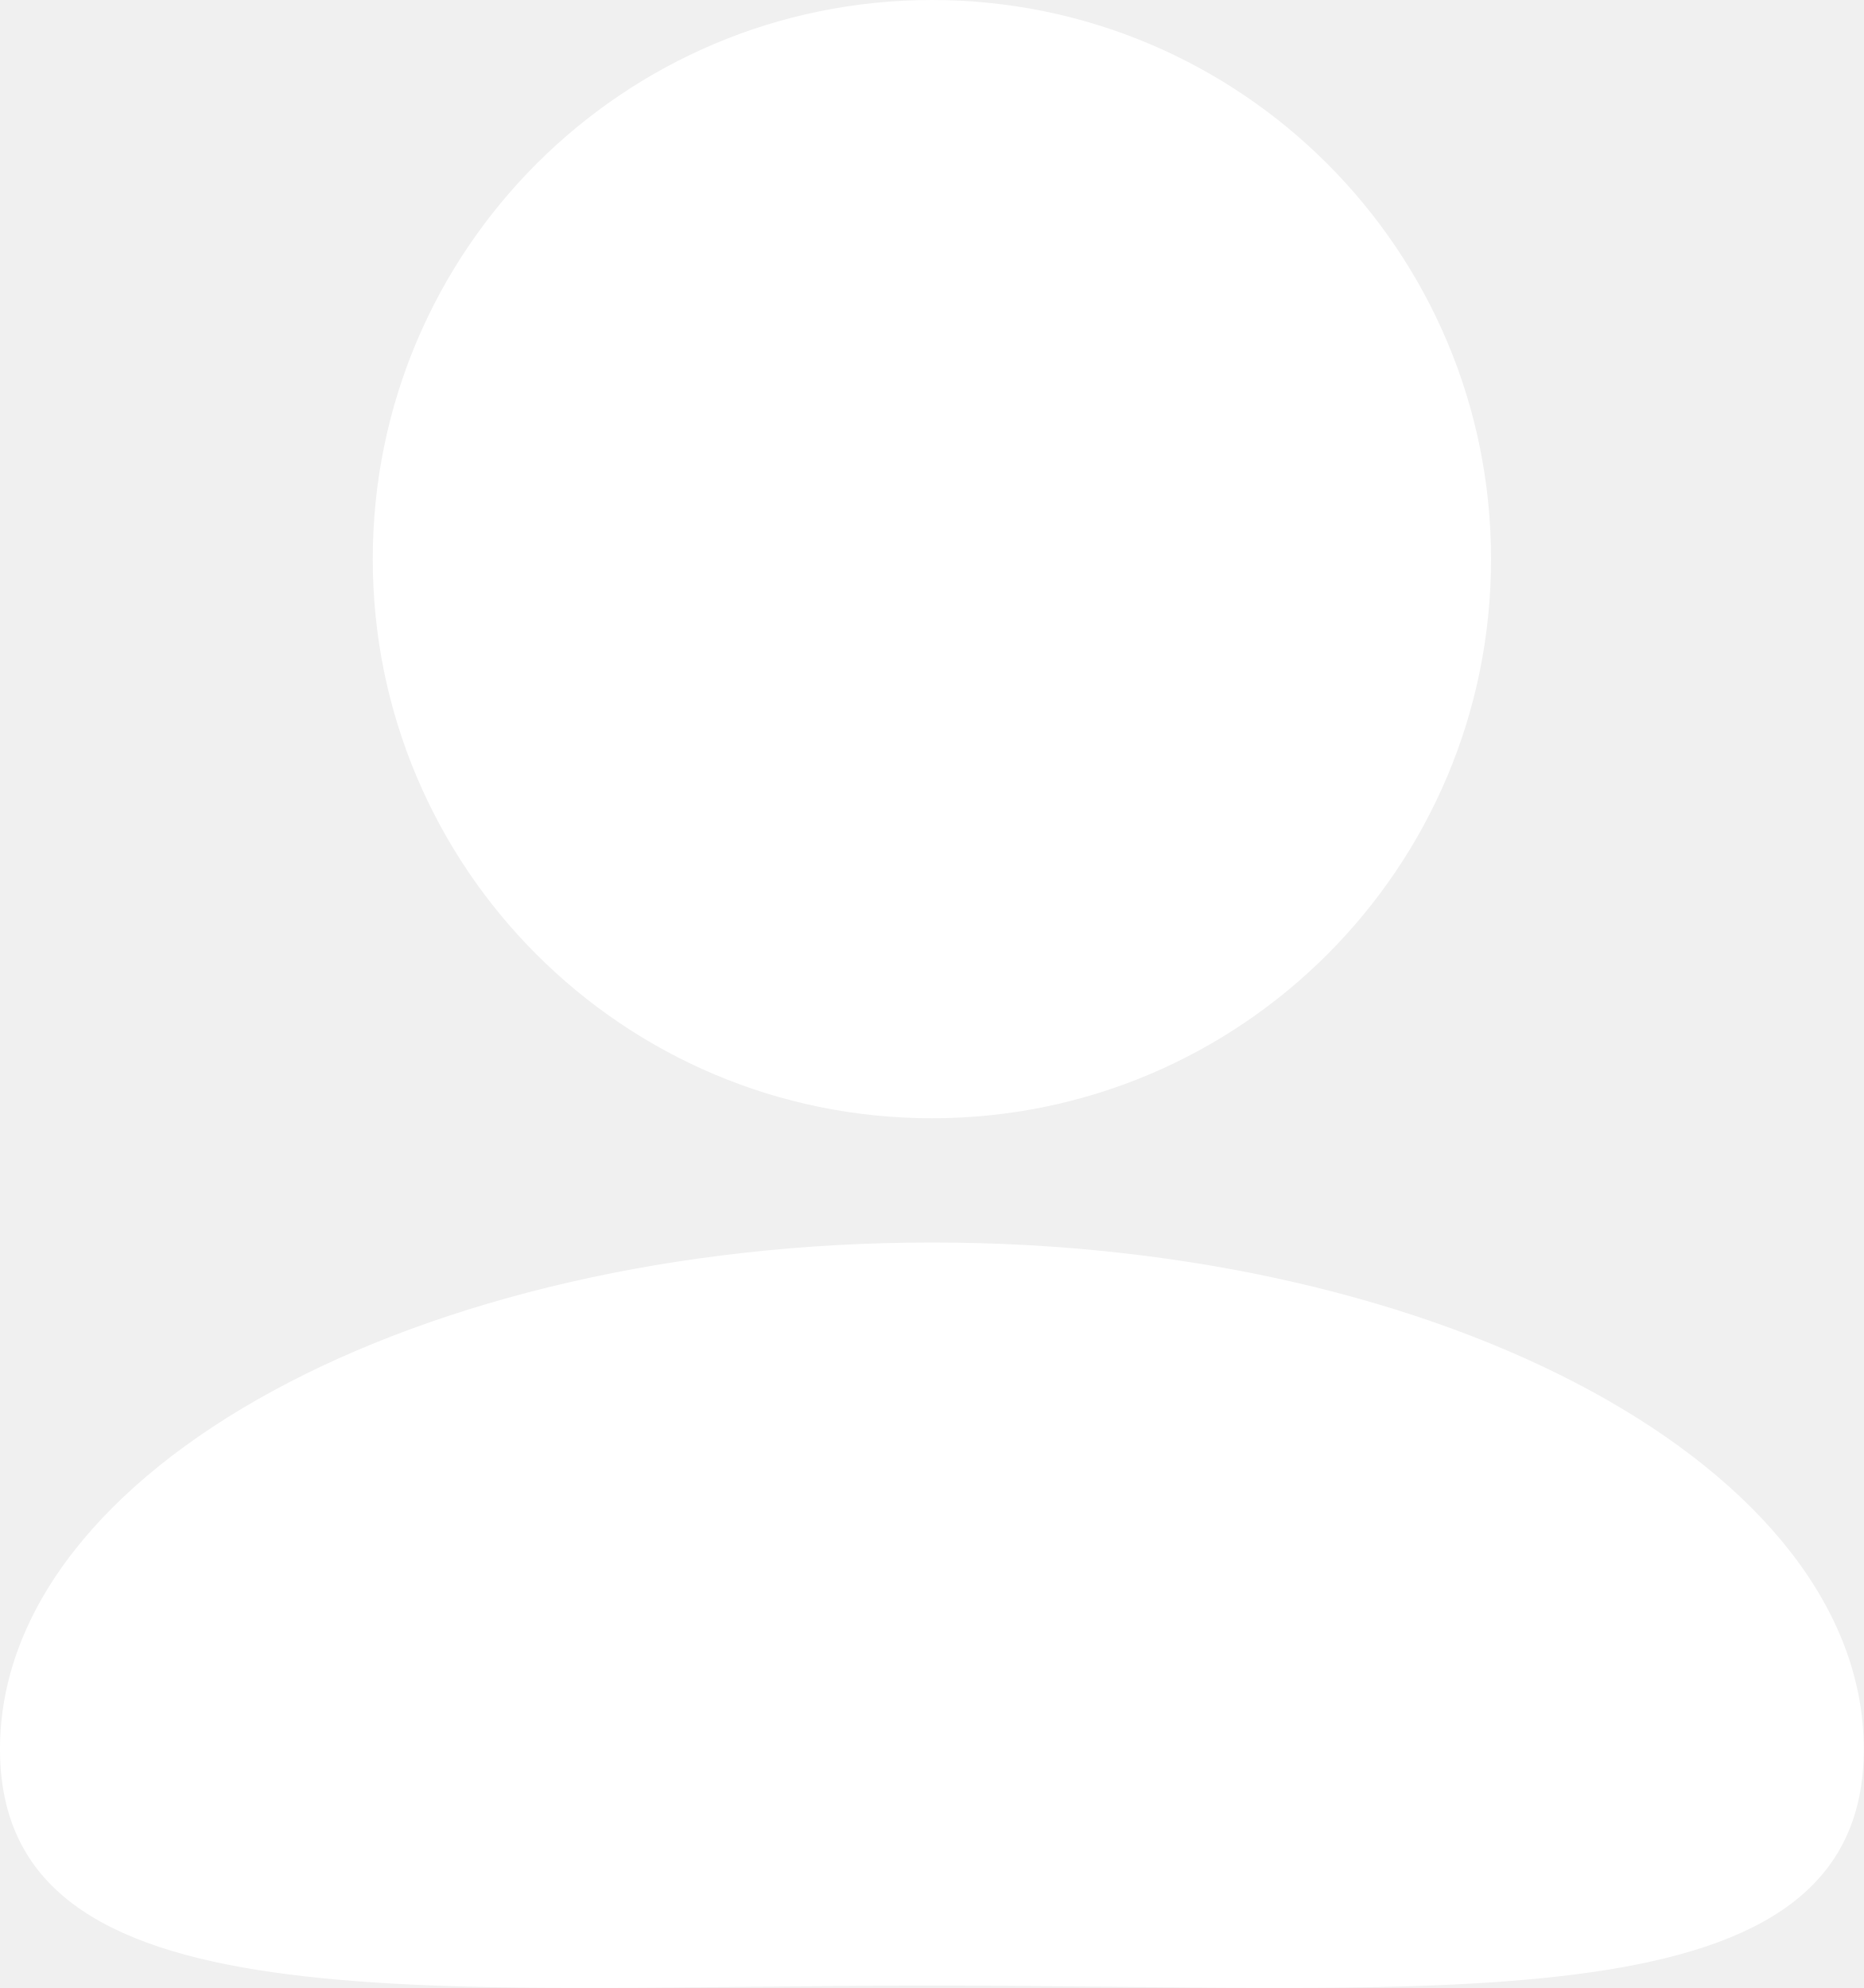
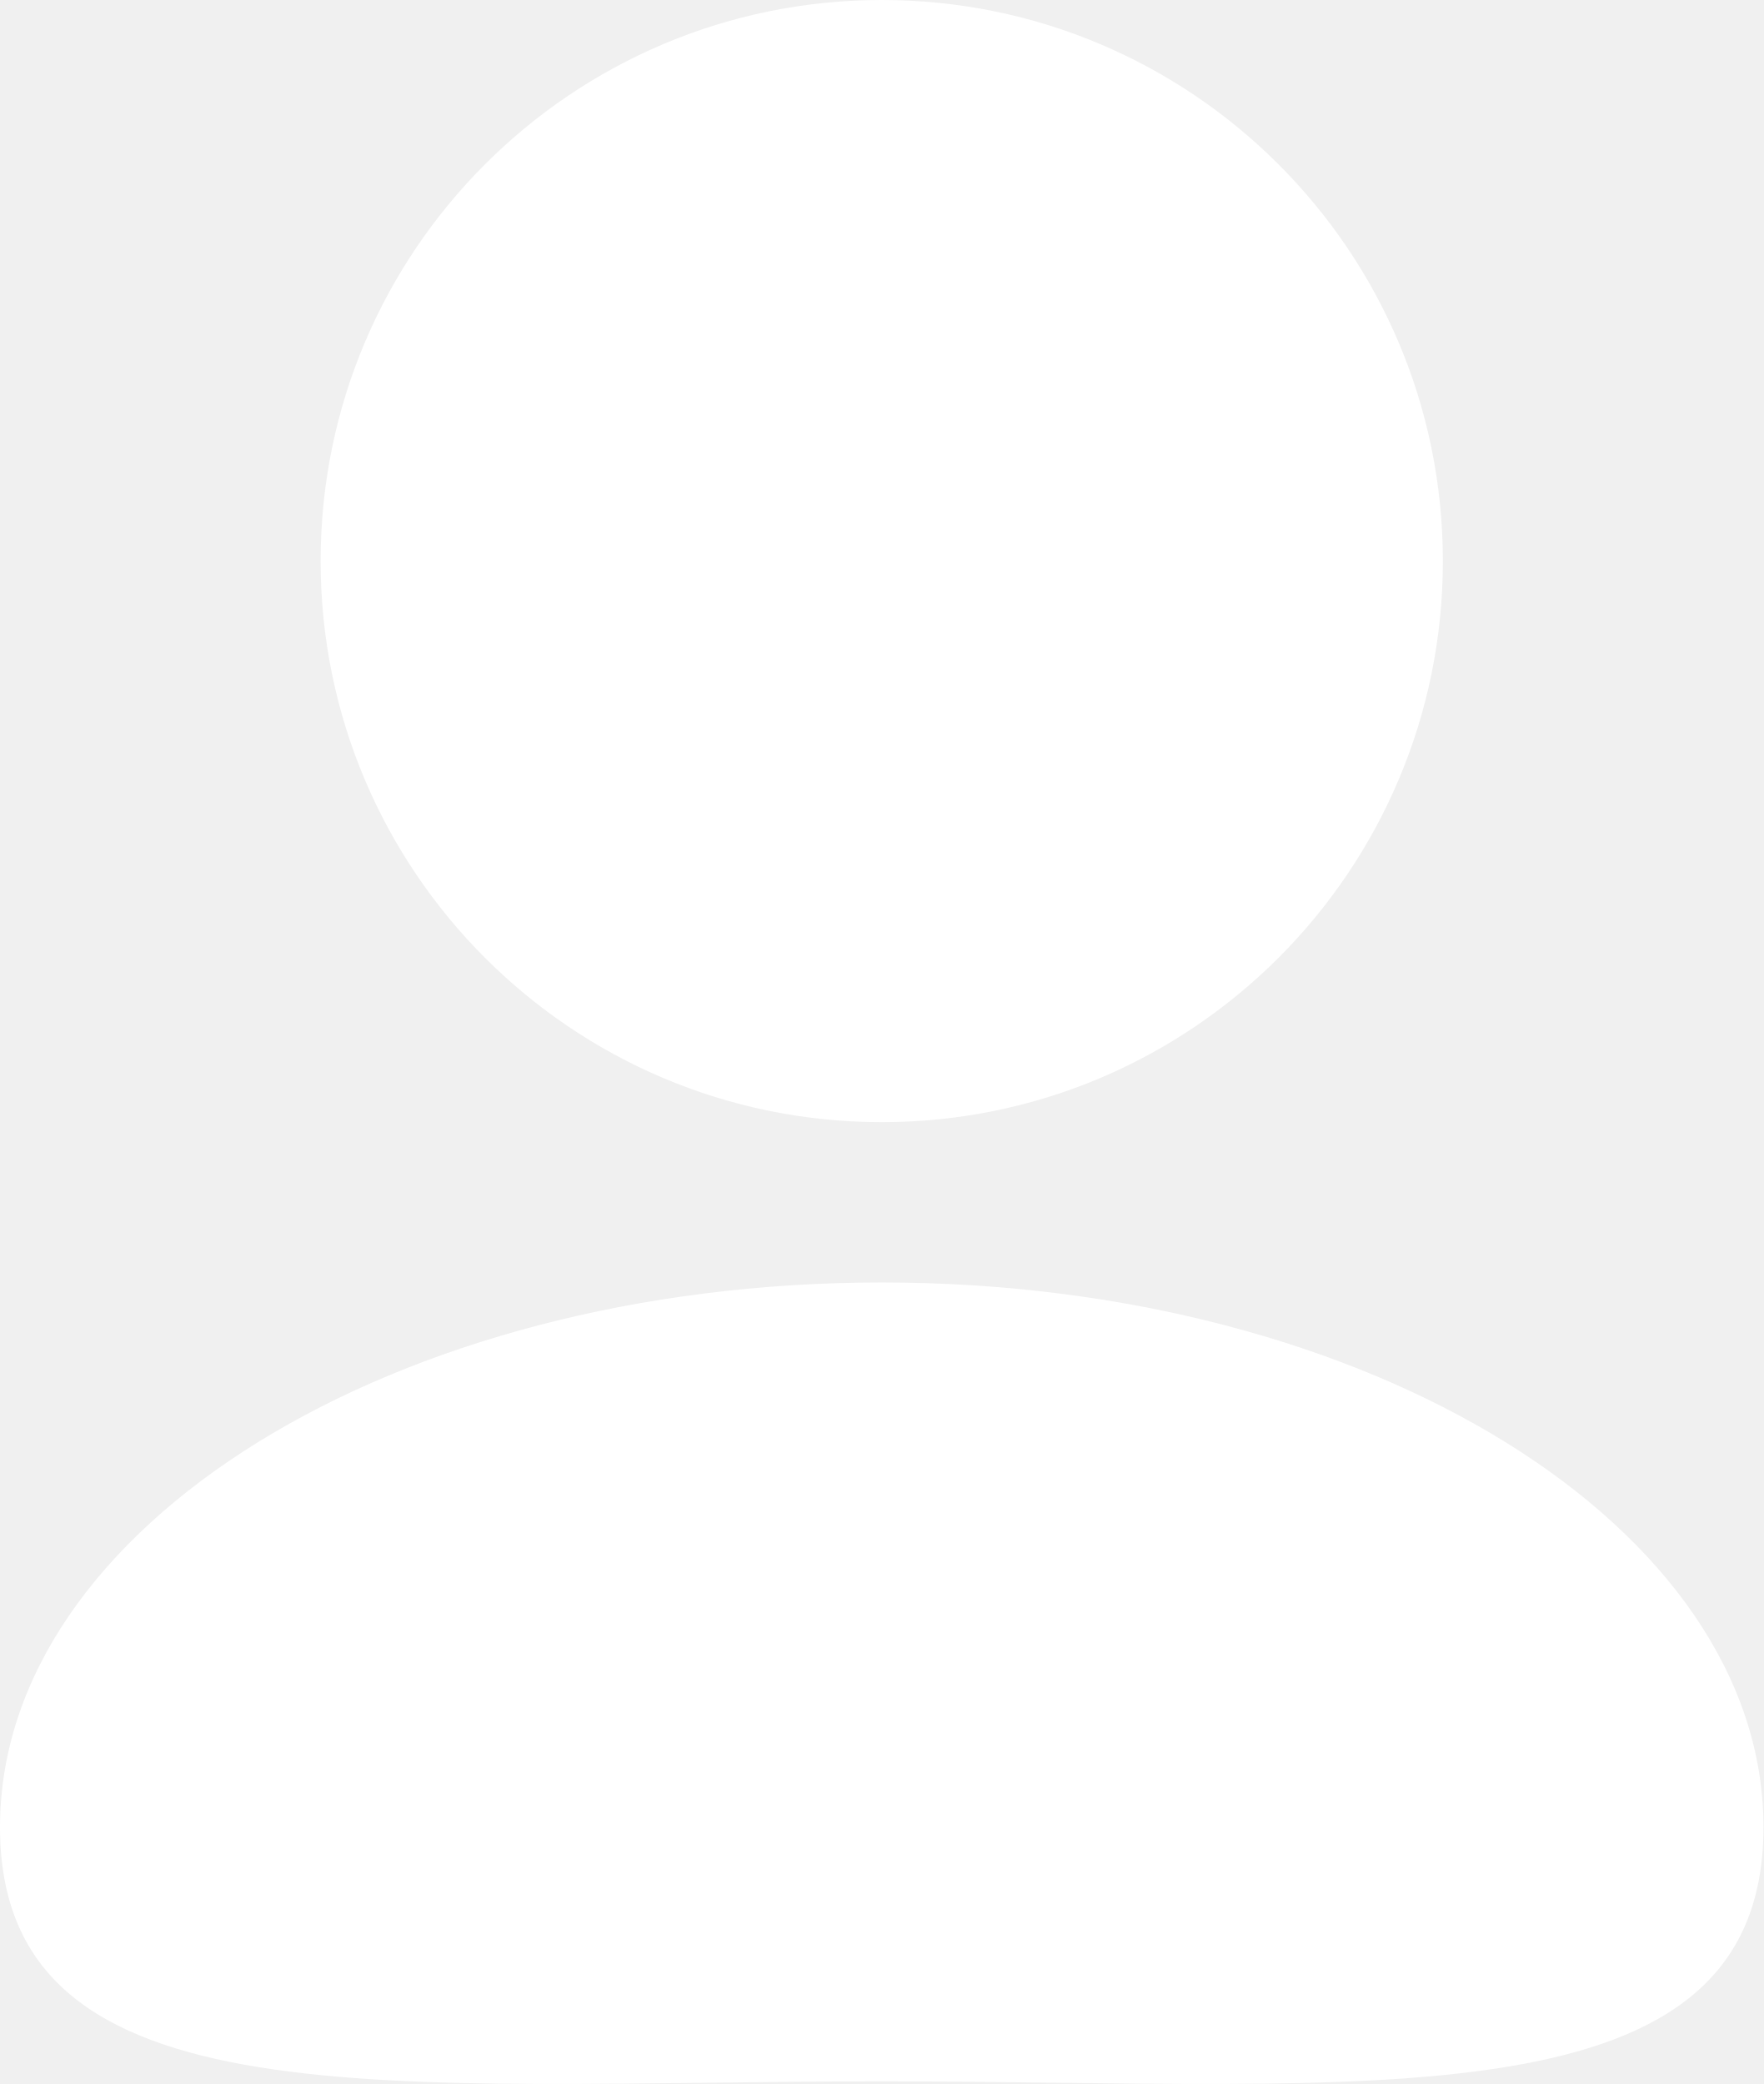
- <svg xmlns="http://www.w3.org/2000/svg" width="75" height="80" viewBox="0 0 75 80" fill="none">
-   <circle cx="37.5" cy="22.5" r="22.5" fill="white" />
-   <path d="M75 70.388C75 81.648 58.211 79.902 37.5 79.902C16.789 79.902 0 81.648 0 70.388C0 59.128 16.789 50 37.5 50C58.211 50 75 59.128 75 70.388Z" fill="white" />
+ <svg xmlns="http://www.w3.org/2000/svg" width="55" height="65" viewBox="0 0 55 65" fill="none">
+   <circle cx="27.5" cy="17.5" r="17.5" fill="white" />
+   <path d="M55 56.99C55 66.373 42.688 64.918 27.5 64.918C12.312 64.918 0 66.373 0 56.99C0 47.607 12.312 40 27.5 40C42.688 40 55 47.607 55 56.99Z" fill="white" />
</svg>
